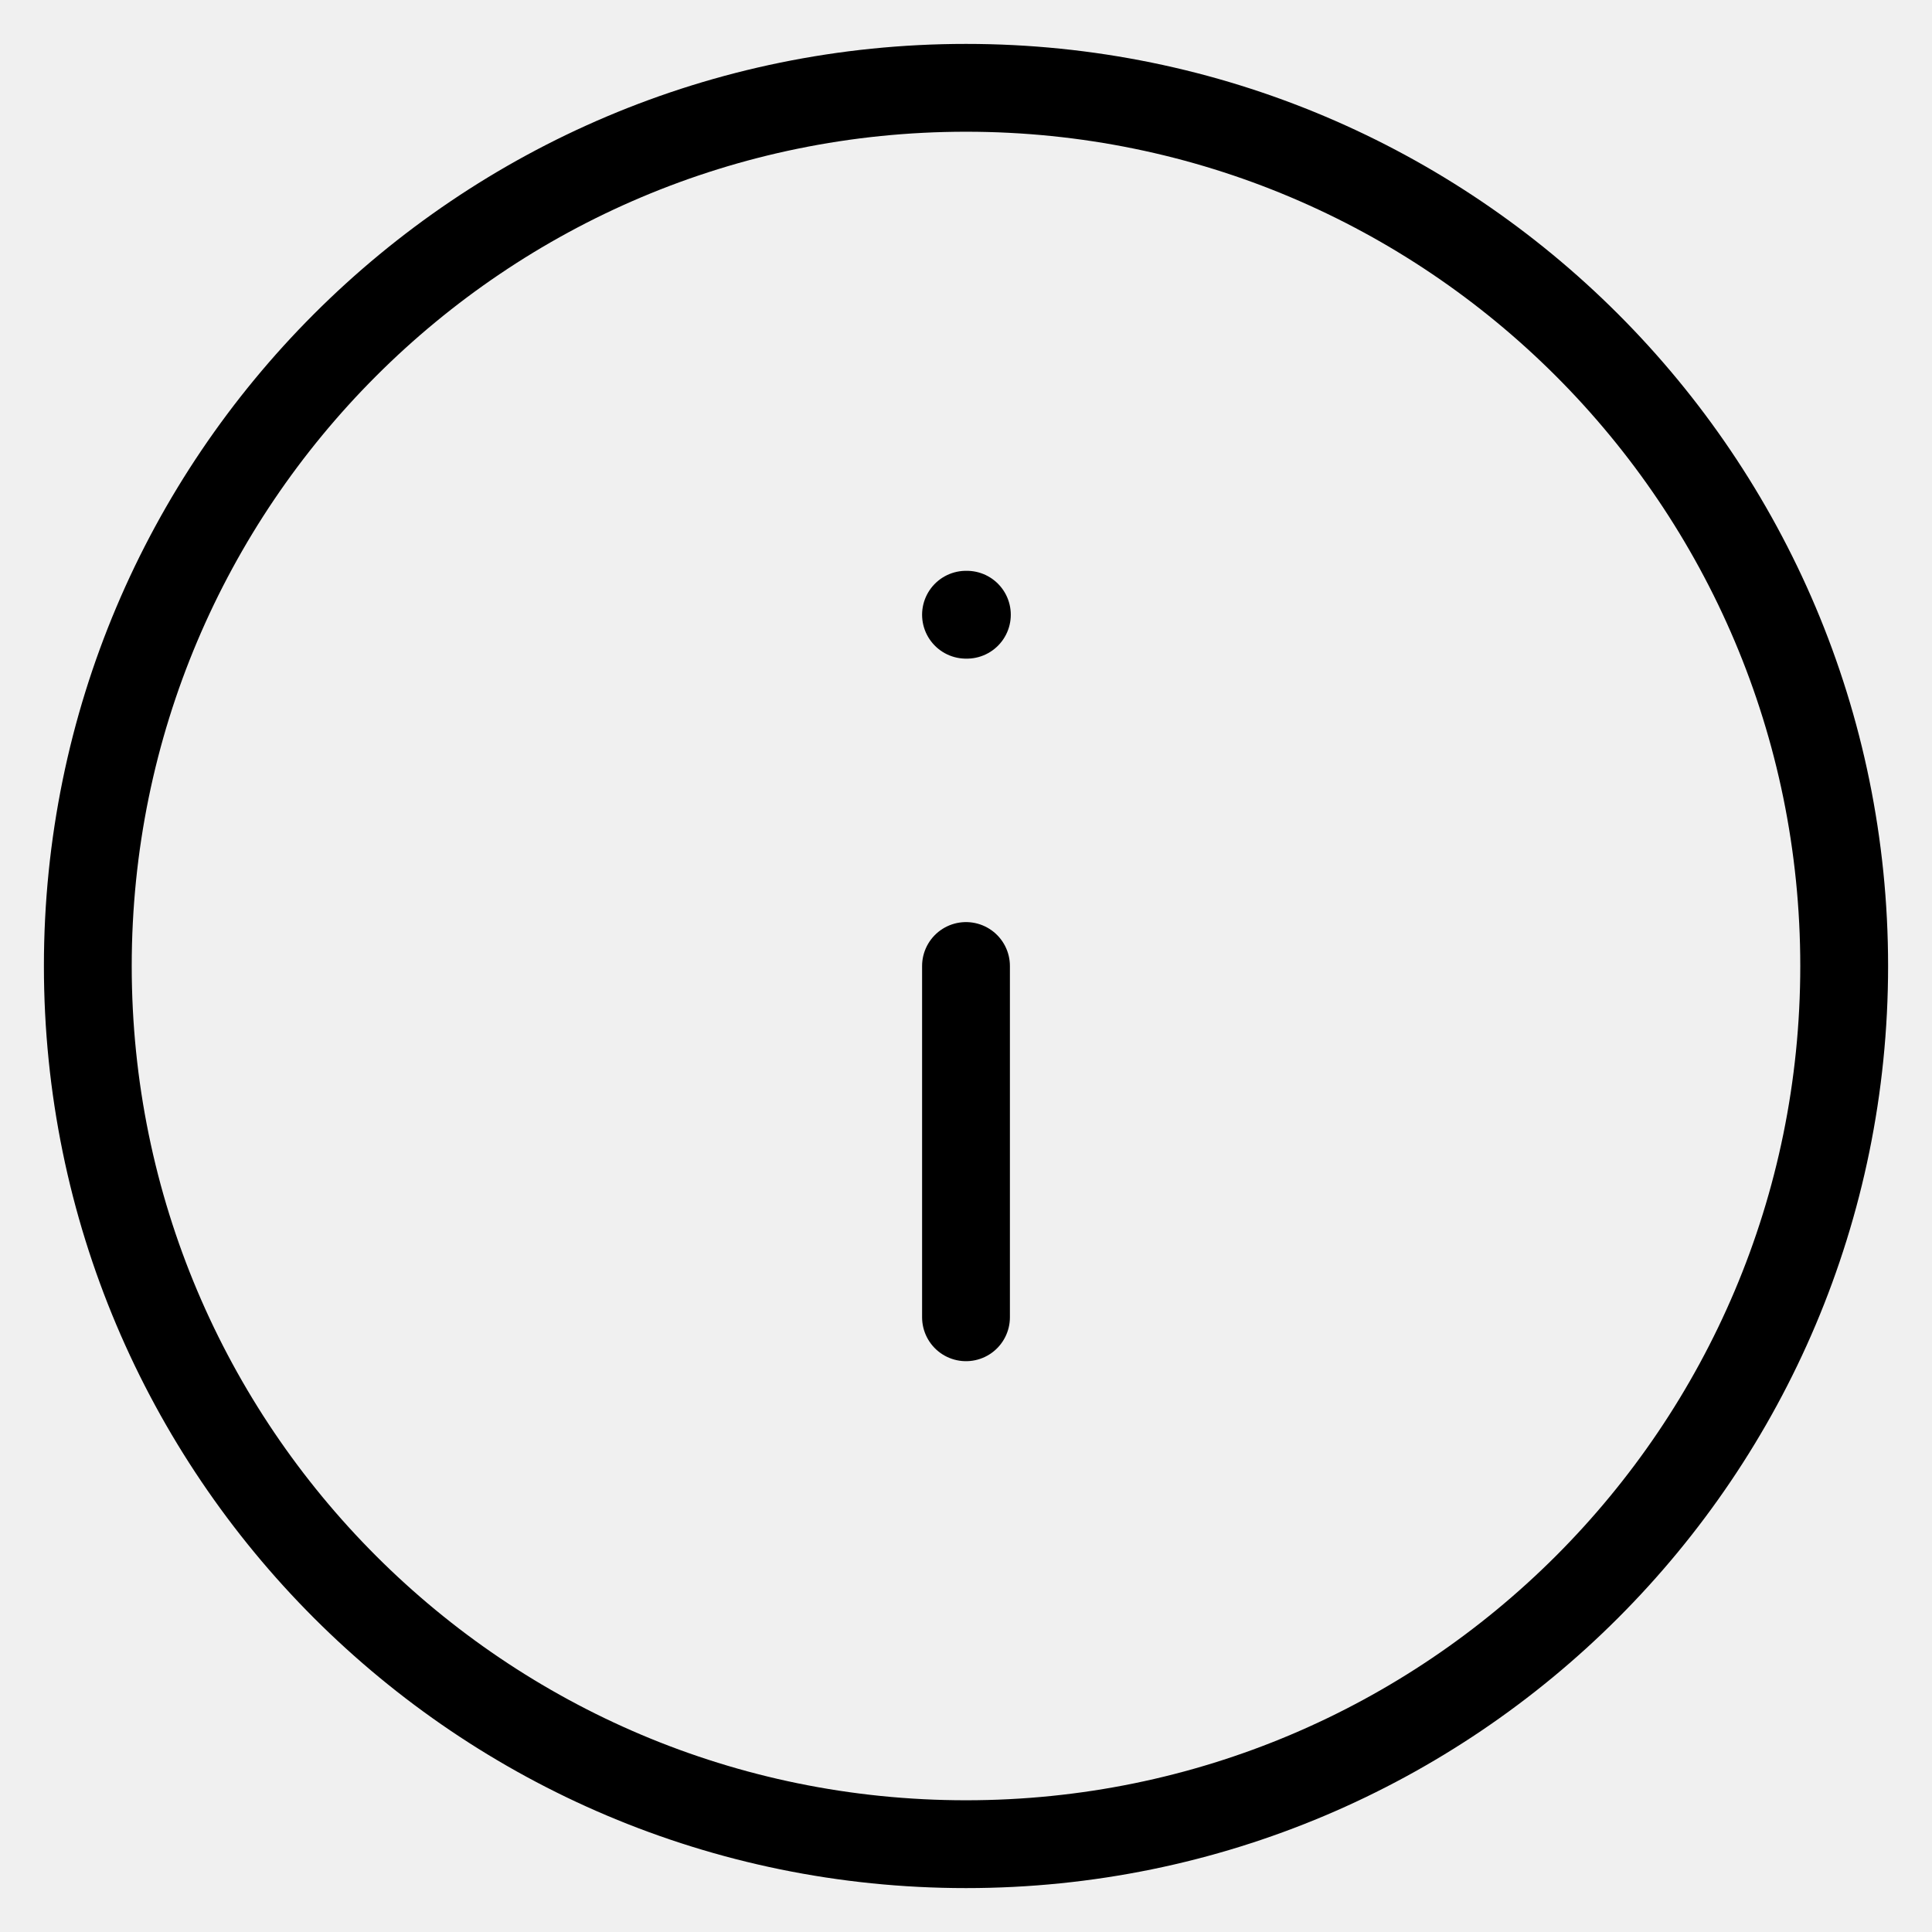
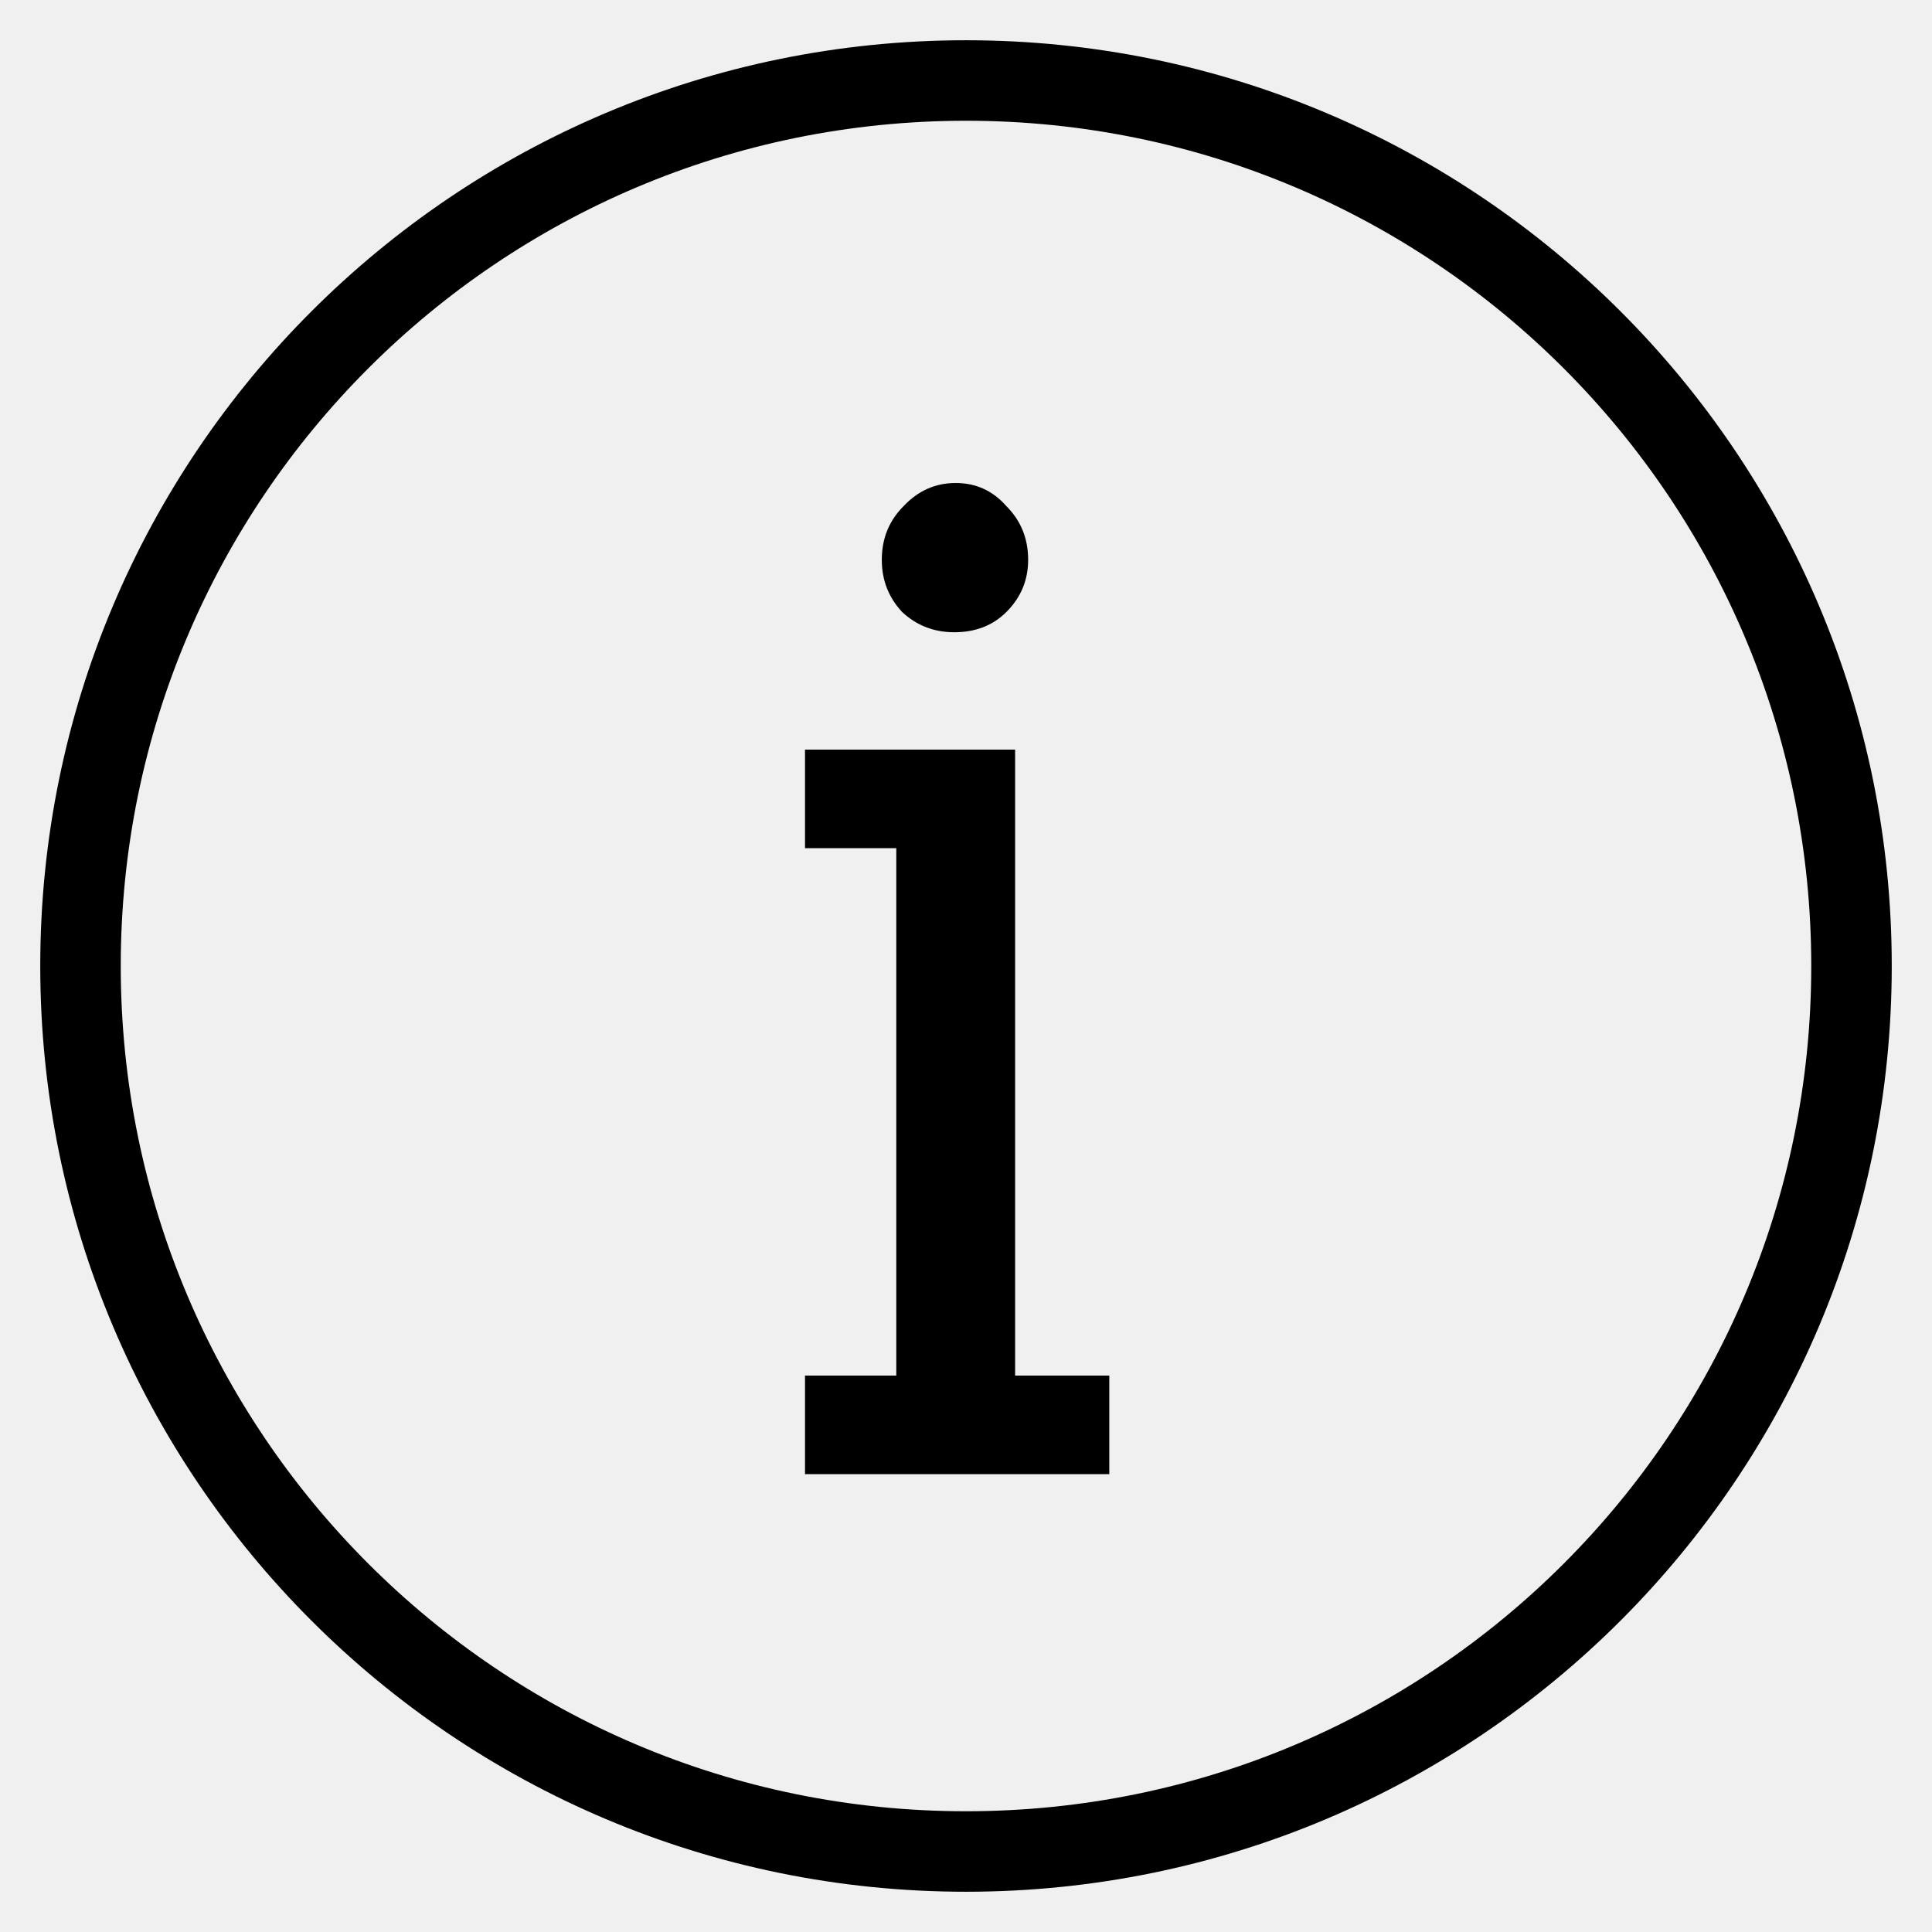
- <svg xmlns="http://www.w3.org/2000/svg" width="22" height="22" viewBox="0 0 22 22" fill="none">
-   <g clip-path="url(#clip0_271_293)">
-     <path d="M11 21C16.523 21 21 16.523 21 11C21 5.477 16.523 1 11 1C5.477 1 1 5.477 1 11C1 16.523 5.477 21 11 21Z" stroke="black" stroke-linecap="round" stroke-linejoin="round" />
-     <path d="M11 15V11" stroke="black" stroke-linecap="round" stroke-linejoin="round" />
-     <path d="M11 7H11.01" stroke="black" stroke-linecap="round" stroke-linejoin="round" />
-   </g>
-   <defs>
-     <clipPath id="clip0_271_293">
-       <rect width="22" height="22" fill="white" />
-     </clipPath>
-   </defs>
+ <svg xmlns="http://www.w3.org/2000/svg" width="24" height="24" viewBox="0 0 24 24" fill="none">
+   <path d="M12 23C18.075 23 23 18.075 23 12C23 5.925 18.075 1 12 1C5.925 1 1 5.925 1 12C1 18.075 5.925 23 12 23Z" stroke="black" stroke-linecap="round" stroke-linejoin="round" />
+   <path d="M12.61 17.088H13.78V18.312H10V17.088H11.134V10.536H10V9.312H12.61V17.088ZM11.872 6C12.124 6 12.334 6.096 12.502 6.288C12.682 6.468 12.772 6.69 12.772 6.954C12.772 7.206 12.682 7.422 12.502 7.602C12.334 7.77 12.118 7.854 11.854 7.854C11.602 7.854 11.386 7.77 11.206 7.602C11.038 7.422 10.954 7.206 10.954 6.954C10.954 6.69 11.044 6.468 11.224 6.288C11.404 6.096 11.62 6 11.872 6Z" fill="black" />
</svg>
